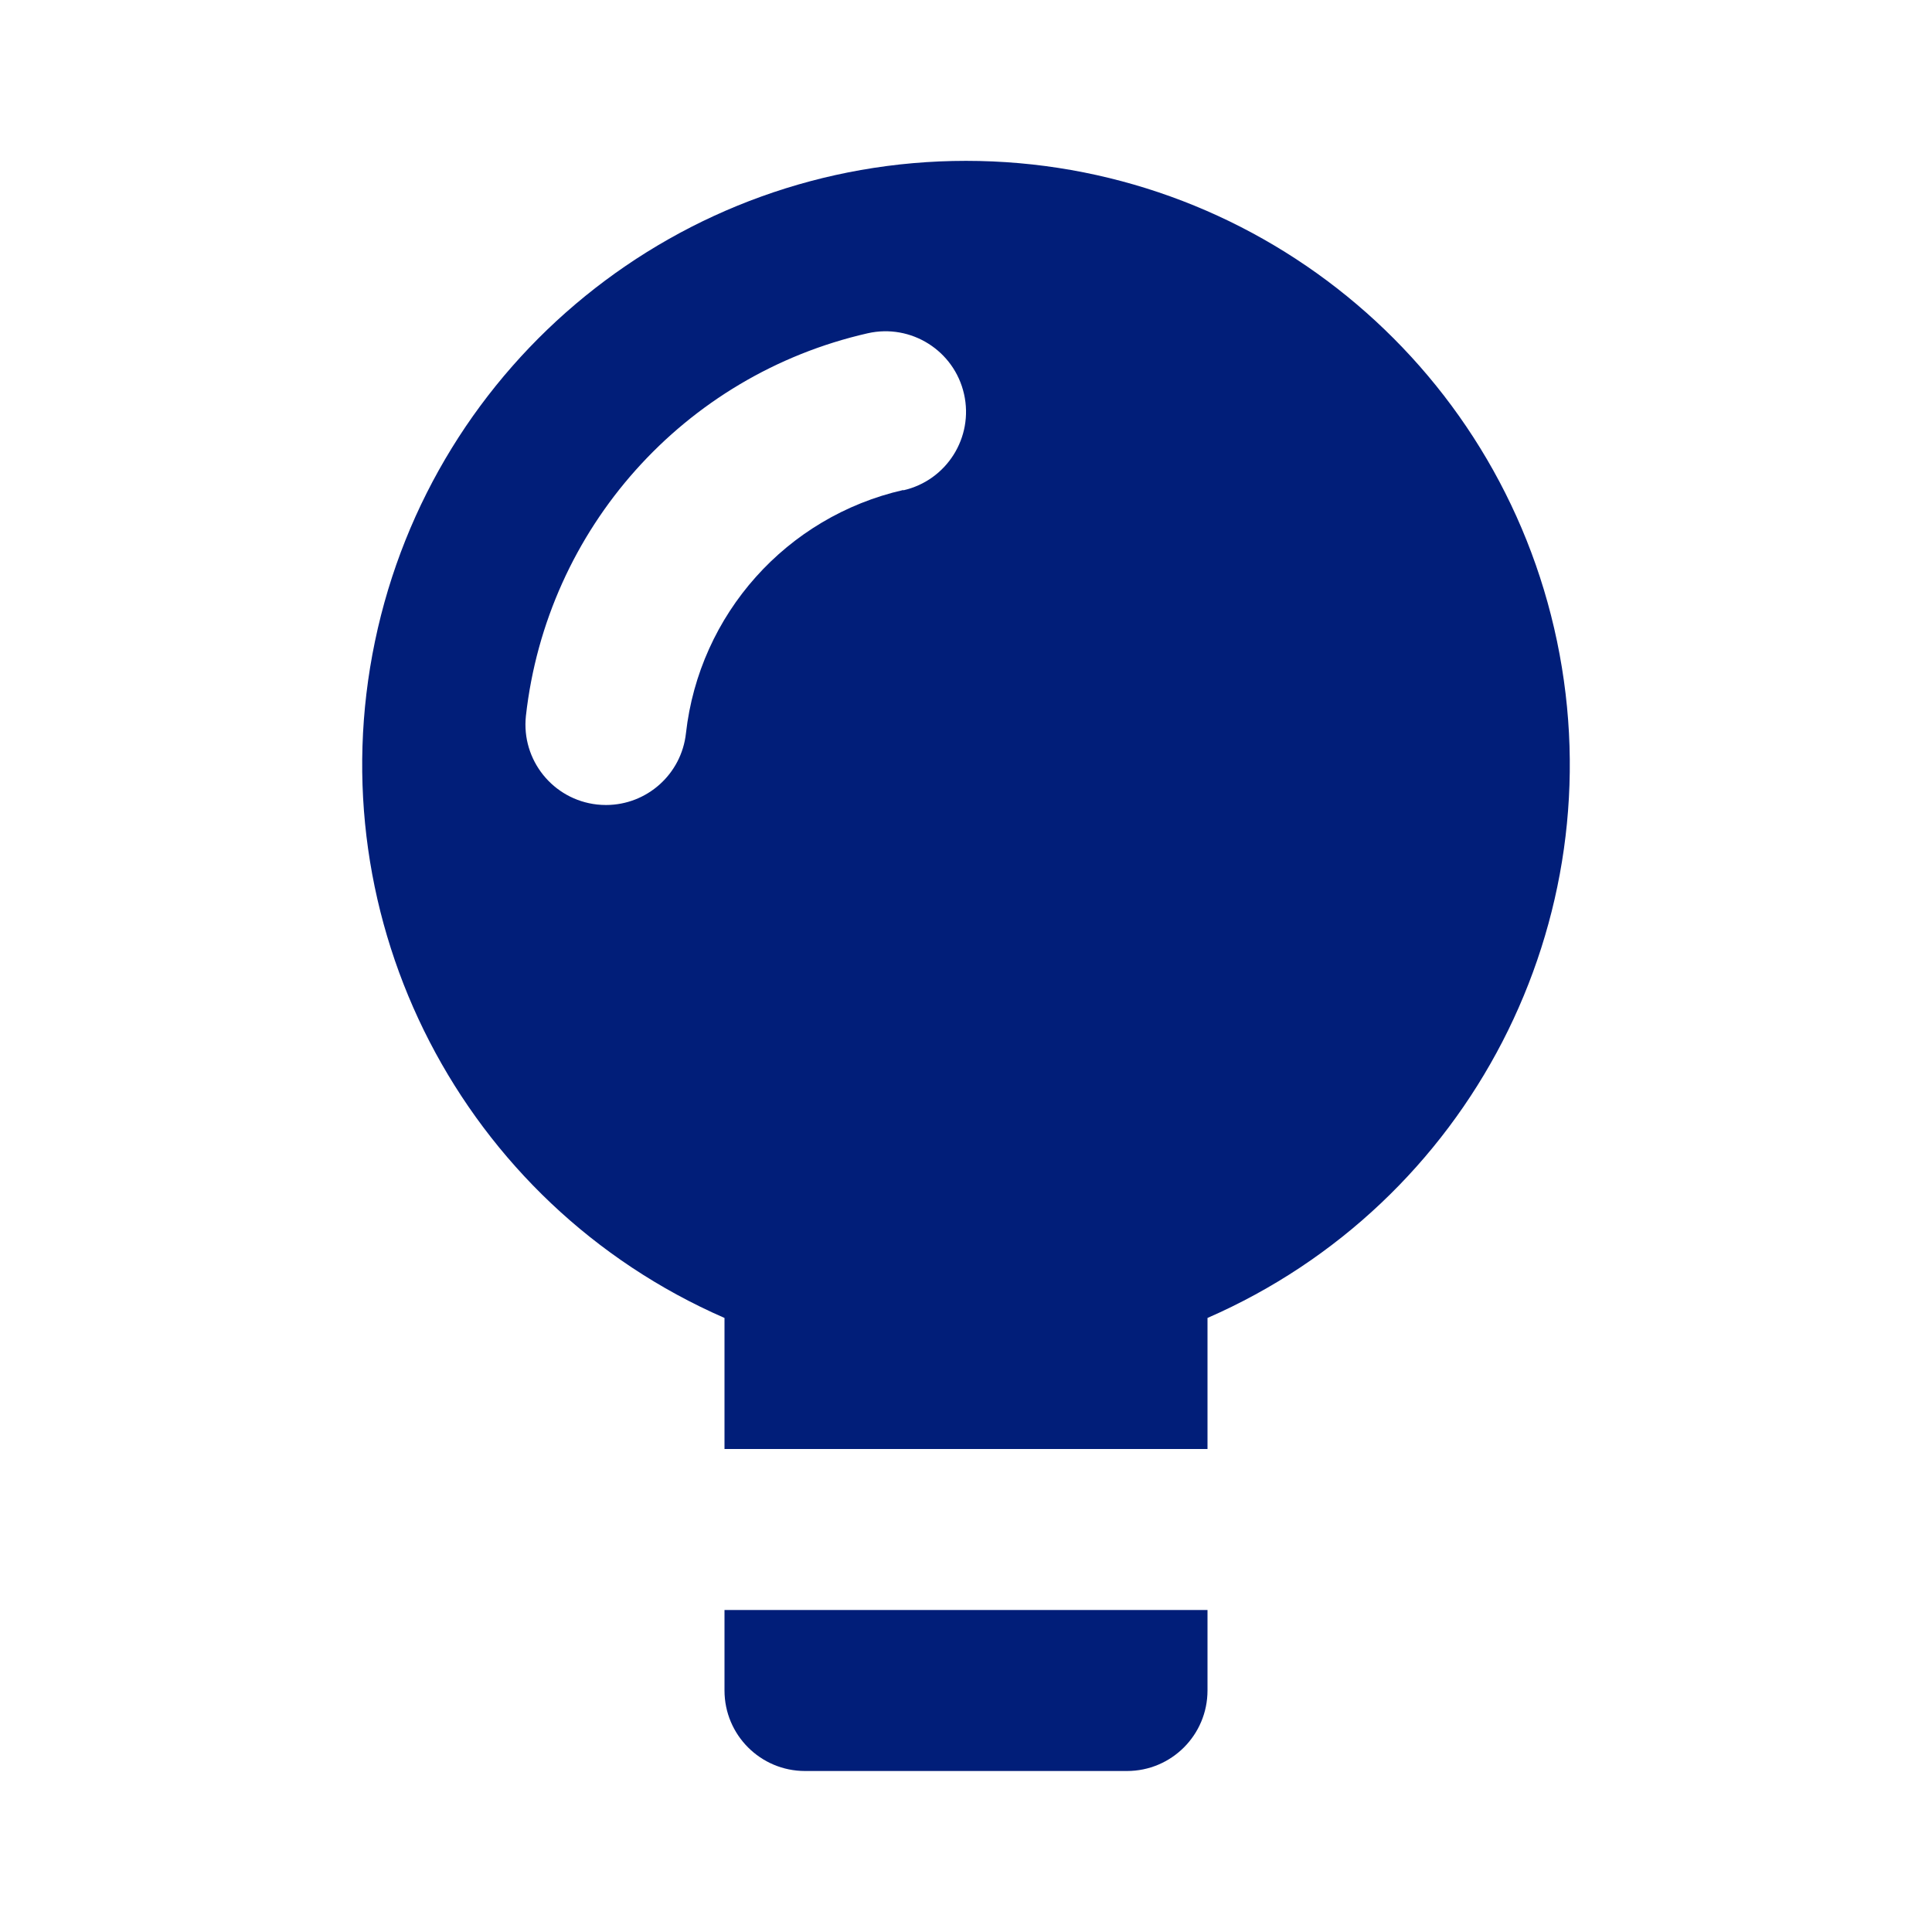
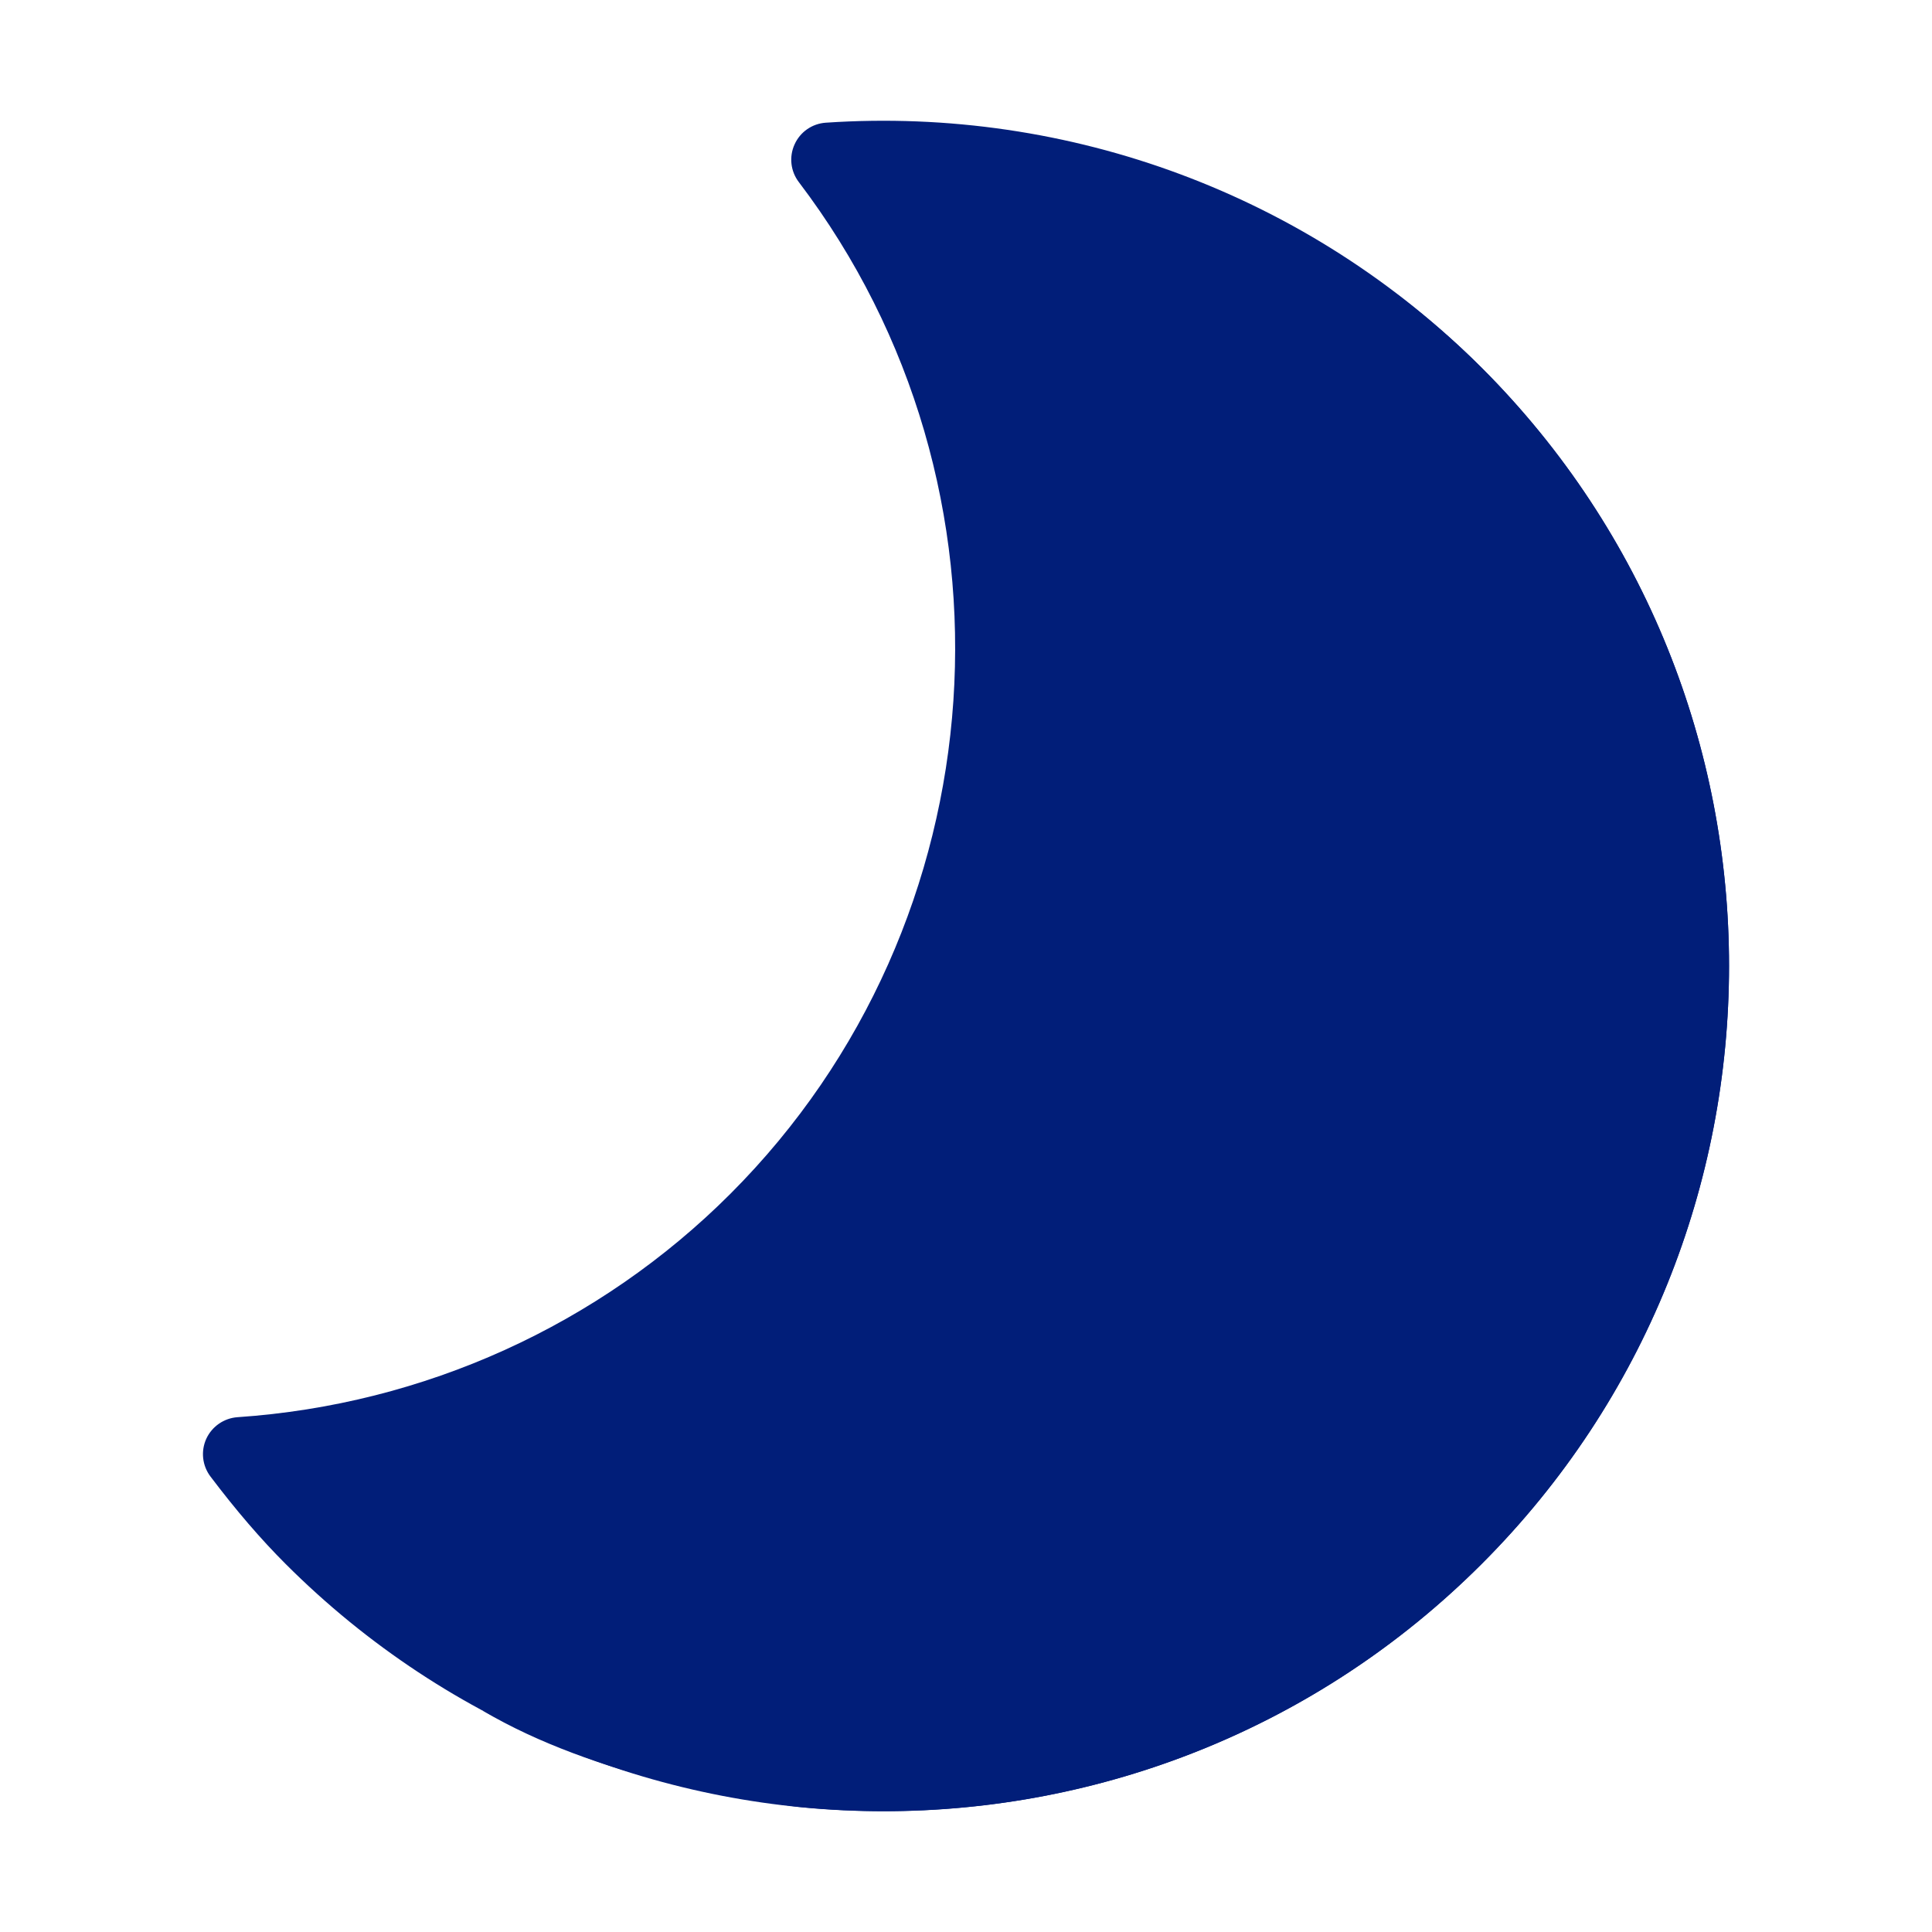
- <svg xmlns="http://www.w3.org/2000/svg" fill="#011e79" width="800px" height="800px" viewBox="0 0 24 24">
+ <svg xmlns="http://www.w3.org/2000/svg" width="800px" height="800px" viewBox="0 0 1024 1024" class="icon" version="1.1" fill="#011e79">
  <g id="SVGRepo_bgCarrier" stroke-width="0" />
  <g id="SVGRepo_tracerCarrier" stroke-linecap="round" stroke-linejoin="round" />
  <g id="SVGRepo_iconCarrier">
-     <path d="M15,16.372a7.5,7.5,0,1,0-6,0V18h6ZM11.221,6.087a3.5,3.5,0,0,0-2.7,3.023,1,1,0,0,1-.992.89,1.065,1.065,0,0,1-.112-.006,1,1,0,0,1-.884-1.1,5.5,5.5,0,0,1,4.246-4.754,1,1,0,0,1,.442,1.951ZM9,20h6v1a1,1,0,0,1-1,1H10a1,1,0,0,1-1-1Z" />
+     <path d="M785.334 194.943c174.789 174.787 174.789 459.179 0 633.967-174.787 174.787-459.178 174.787-633.967 0-13.206-13.205-26.22-28.336-39.807-46.314a19.672 19.672 0 0 1-2.223-20.012 19.777 19.777 0 0 1 16.54-11.442c98.838-6.698 191.601-48.753 261.234-118.386C530.853 489.014 546.472 258.475 423.392 96.51a19.553 19.553 0 0 1-2.249-19.981 19.554 19.554 0 0 1 16.54-11.497c129.587-8.759 256.325 38.583 347.651 129.911z" fill="#011e79" />
+     <path d="M785.334 194.943c-14.266-14.268-29.484-27.325-45.354-39.399 151.302 175.925 143.723 442.269-22.987 608.98-121.85 121.85-307.044 190.195-461.161 142.154 60.038 35.511 140.886 47.603 167.101 50.984 129.417 13.067 263.464-29.816 362.401-128.753 174.789-174.787 174.789-459.179 0-633.966z" fill="#0" />
  </g>
</svg>
